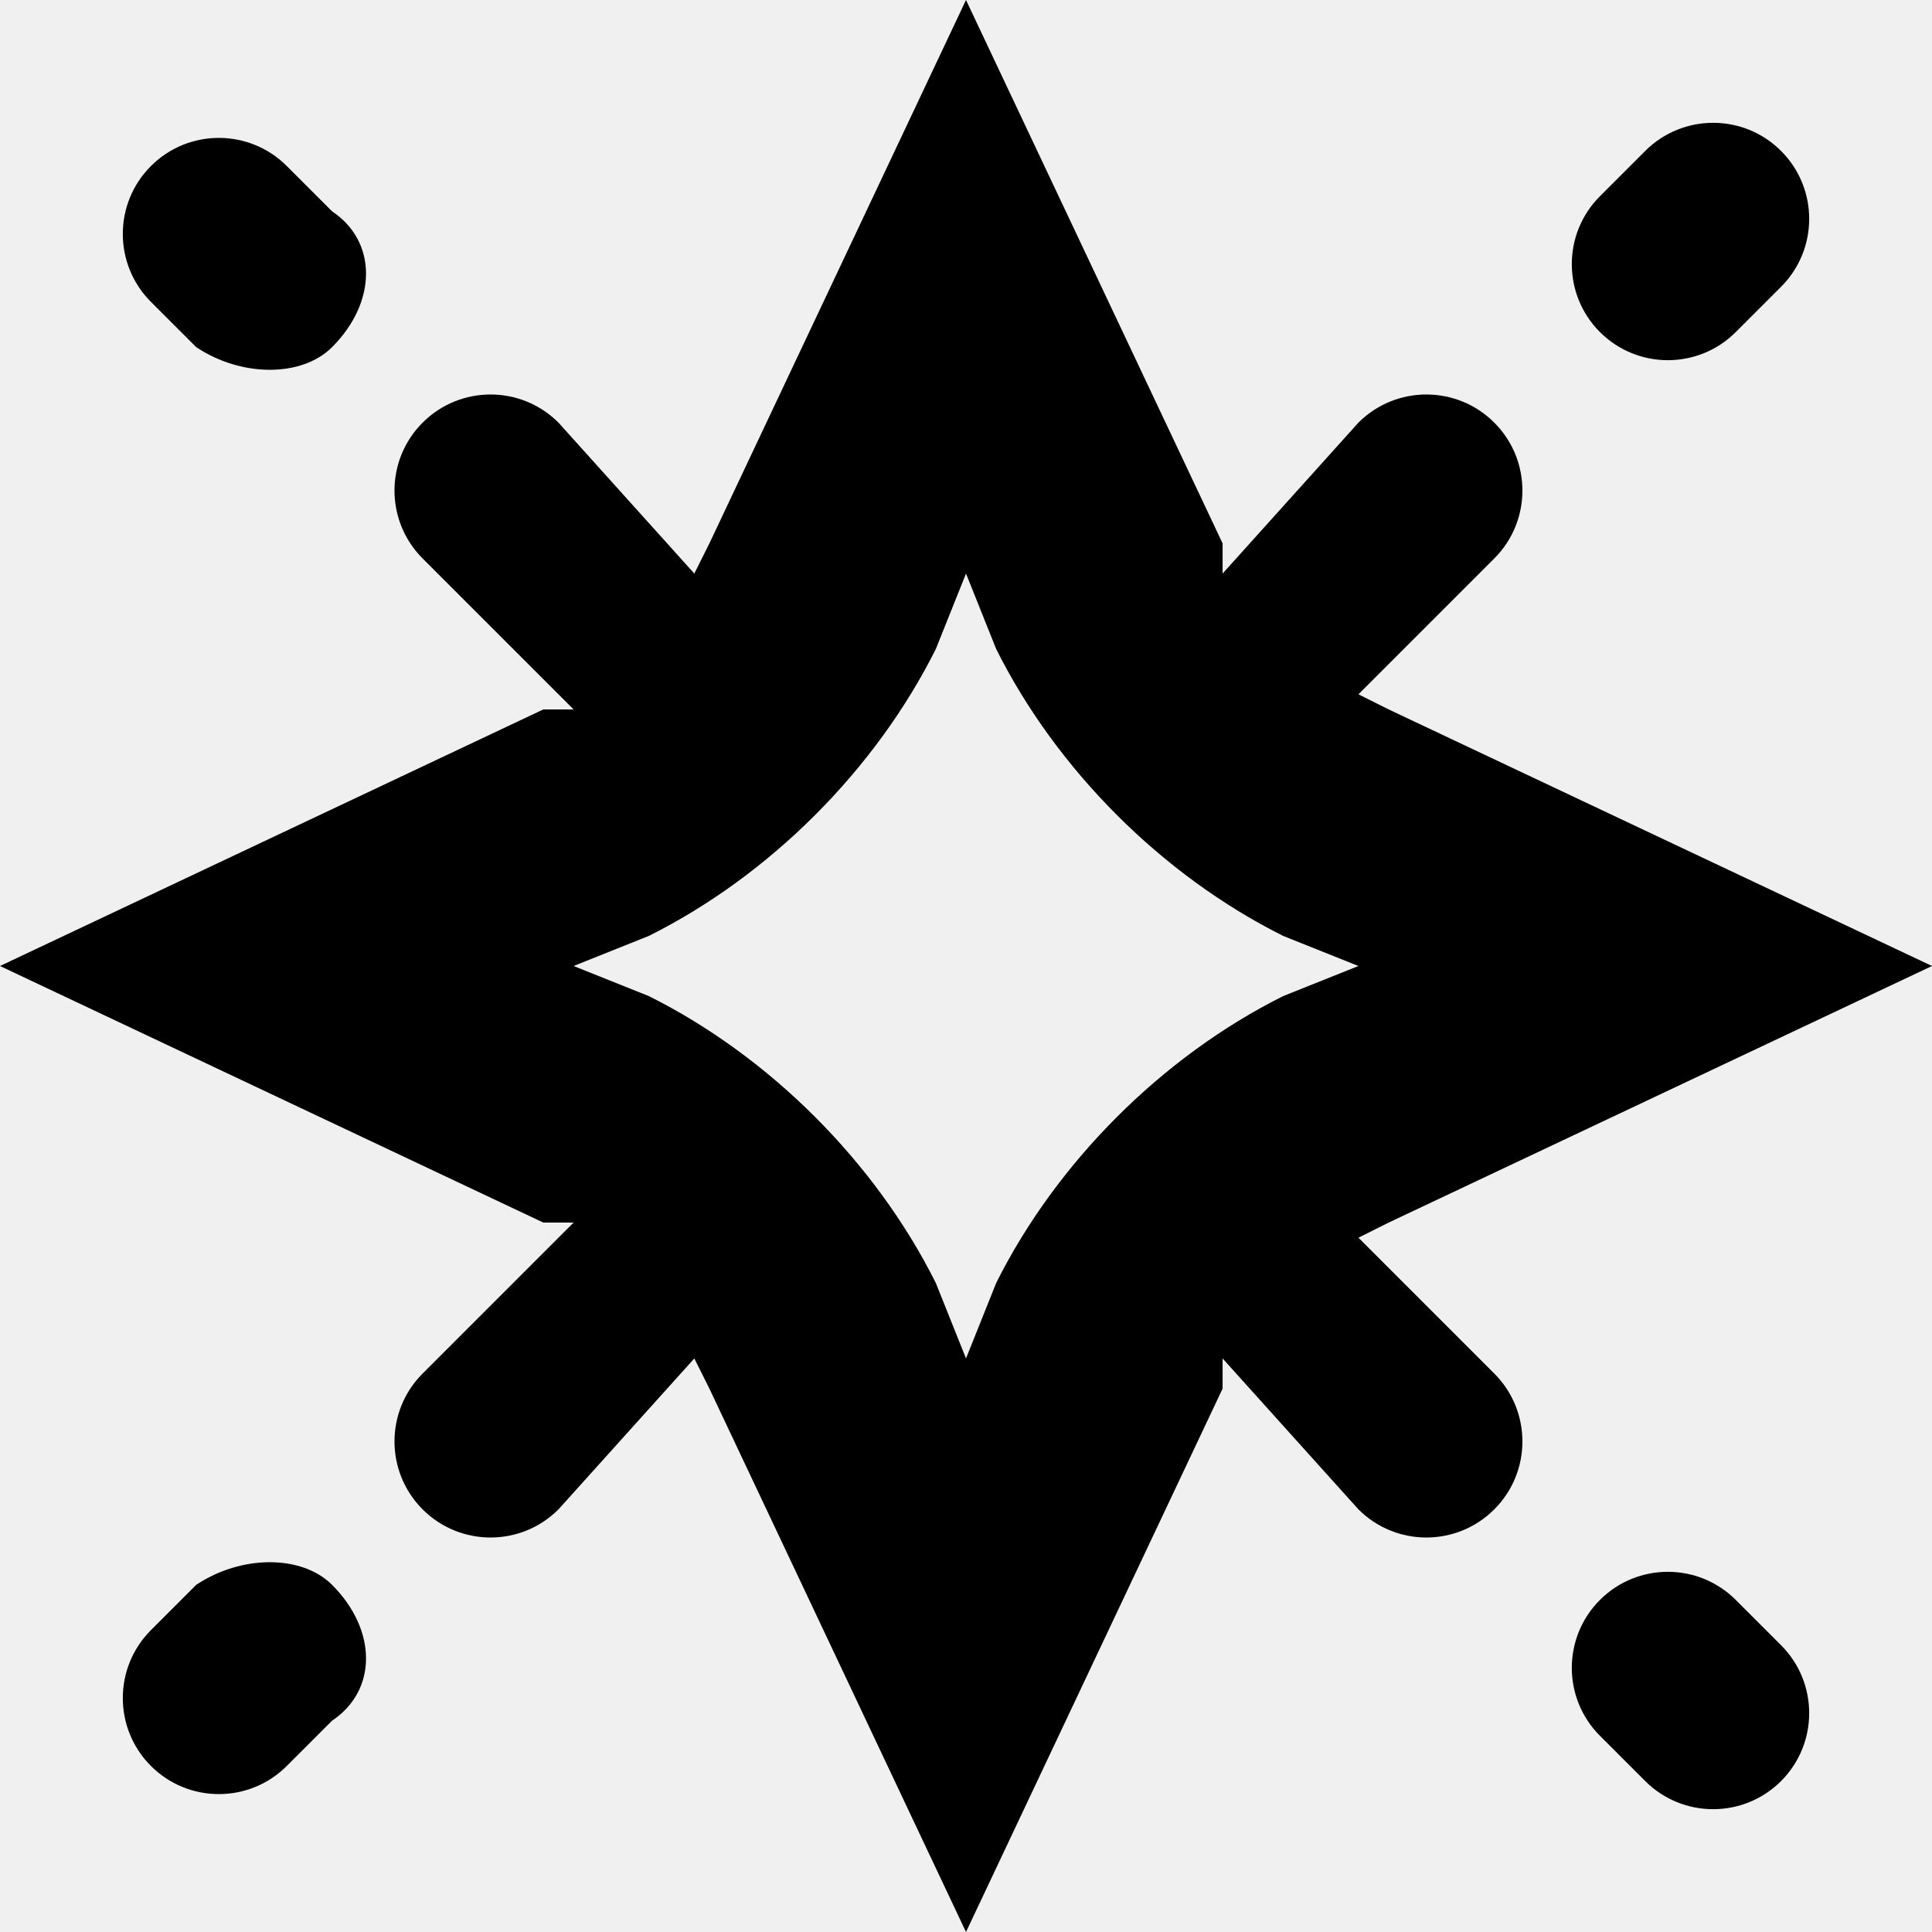
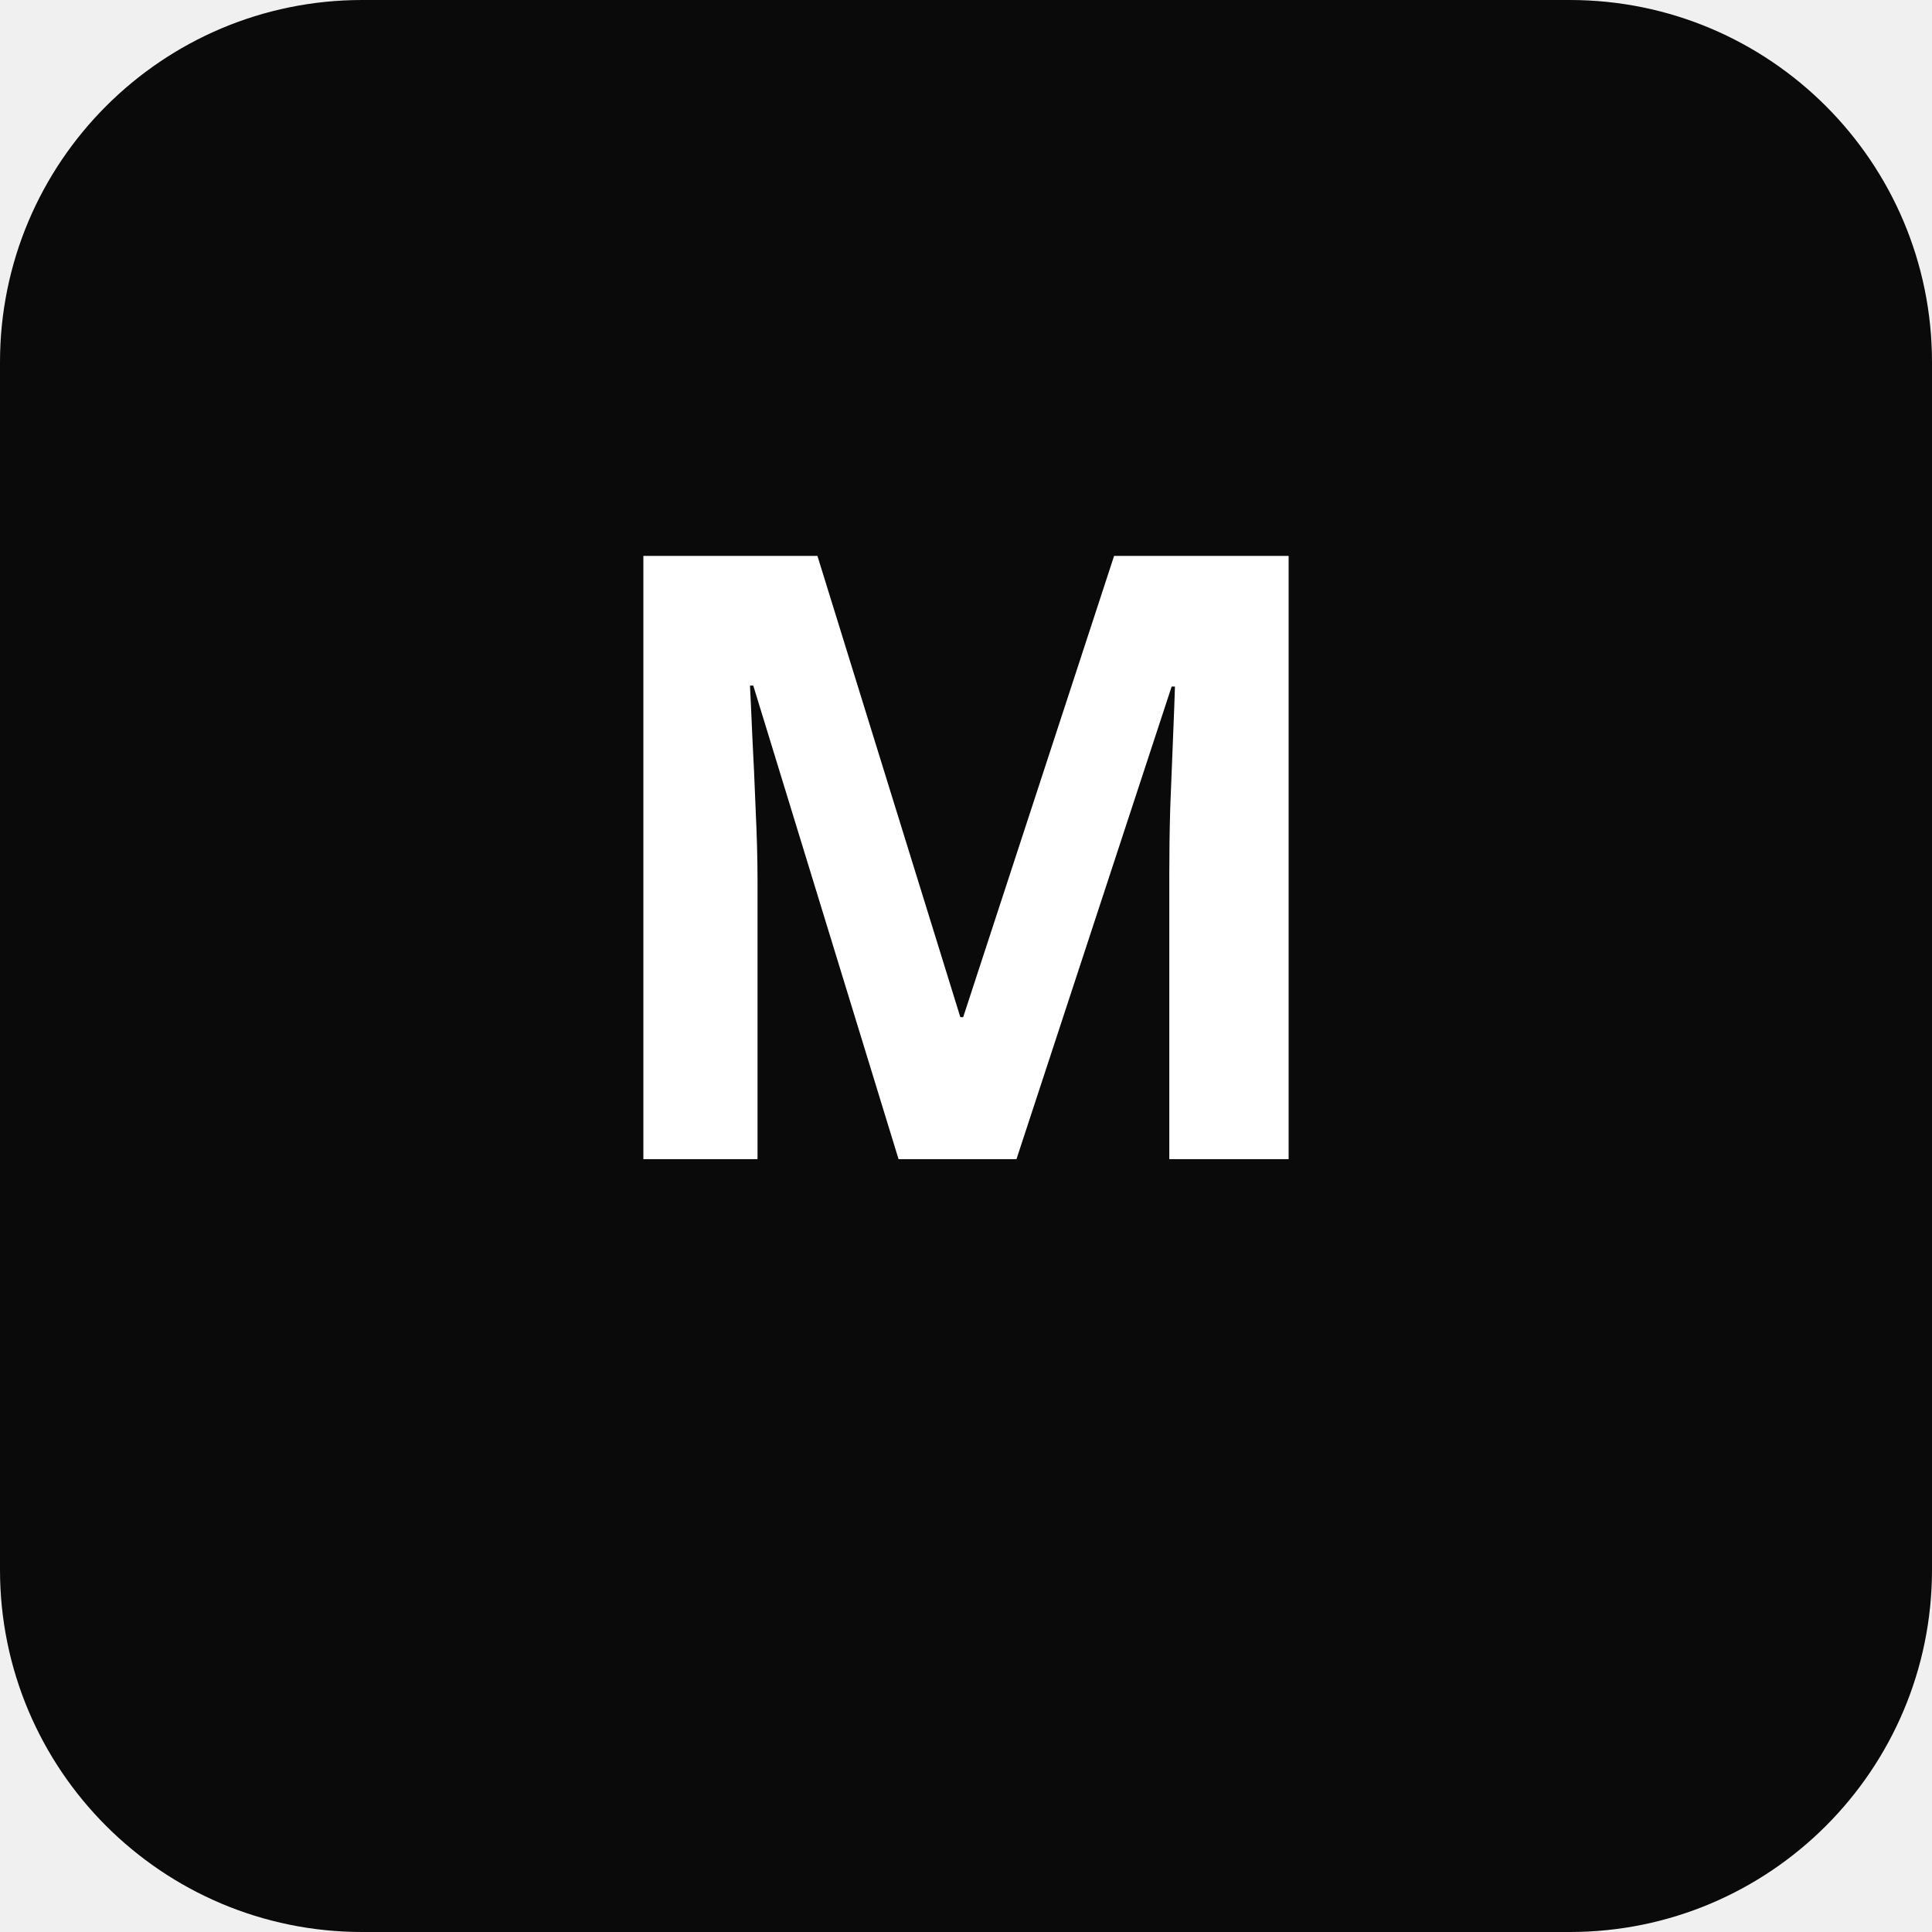
- <svg xmlns="http://www.w3.org/2000/svg" viewBox="0 0 128 128">
-   <path fill-rule="evenodd" d="M81 36 64 0 47 36l-1 2-9-10a6 6 0 0 0-9 9l10 10h-2L0 64l36 17h2L28 91a6 6 0 1 0 9 9l9-10 1 2 17 36 17-36v-2l9 10a6 6 0 1 0 9-9l-9-9 2-1 36-17-36-17-2-1 9-9a6 6 0 1 0-9-9l-9 10v-2Zm-17 2-2 5c-4 8-11 15-19 19l-5 2 5 2c8 4 15 11 19 19l2 5 2-5c4-8 11-15 19-19l5-2-5-2c-8-4-15-11-19-19l-2-5Z" clip-rule="evenodd" />
-   <path d="M118 19a6 6 0 0 0-9-9l-3 3a6 6 0 1 0 9 9l3-3Zm-96 4c-2 2-6 2-9 0l-3-3a6 6 0 1 1 9-9l3 3c3 2 3 6 0 9Zm0 82c-2-2-6-2-9 0l-3 3a6 6 0 1 0 9 9l3-3c3-2 3-6 0-9Zm96 4a6 6 0 0 1-9 9l-3-3a6 6 0 1 1 9-9l3 3Z" />
-   <style>path{fill:#000}@media (prefers-color-scheme:dark){path{fill:#fff}}</style>
+ <svg xmlns="http://www.w3.org/2000/svg" viewBox="0 0 64 64">
+   <rect width="64" height="64" rx="12" fill="#0a0a0a" />
+   <text x="50%" y="60%" text-anchor="middle" font-family="sans-serif" font-weight="bold" font-size="28" fill="#ffffff">
+     M
+   </text>
</svg>
